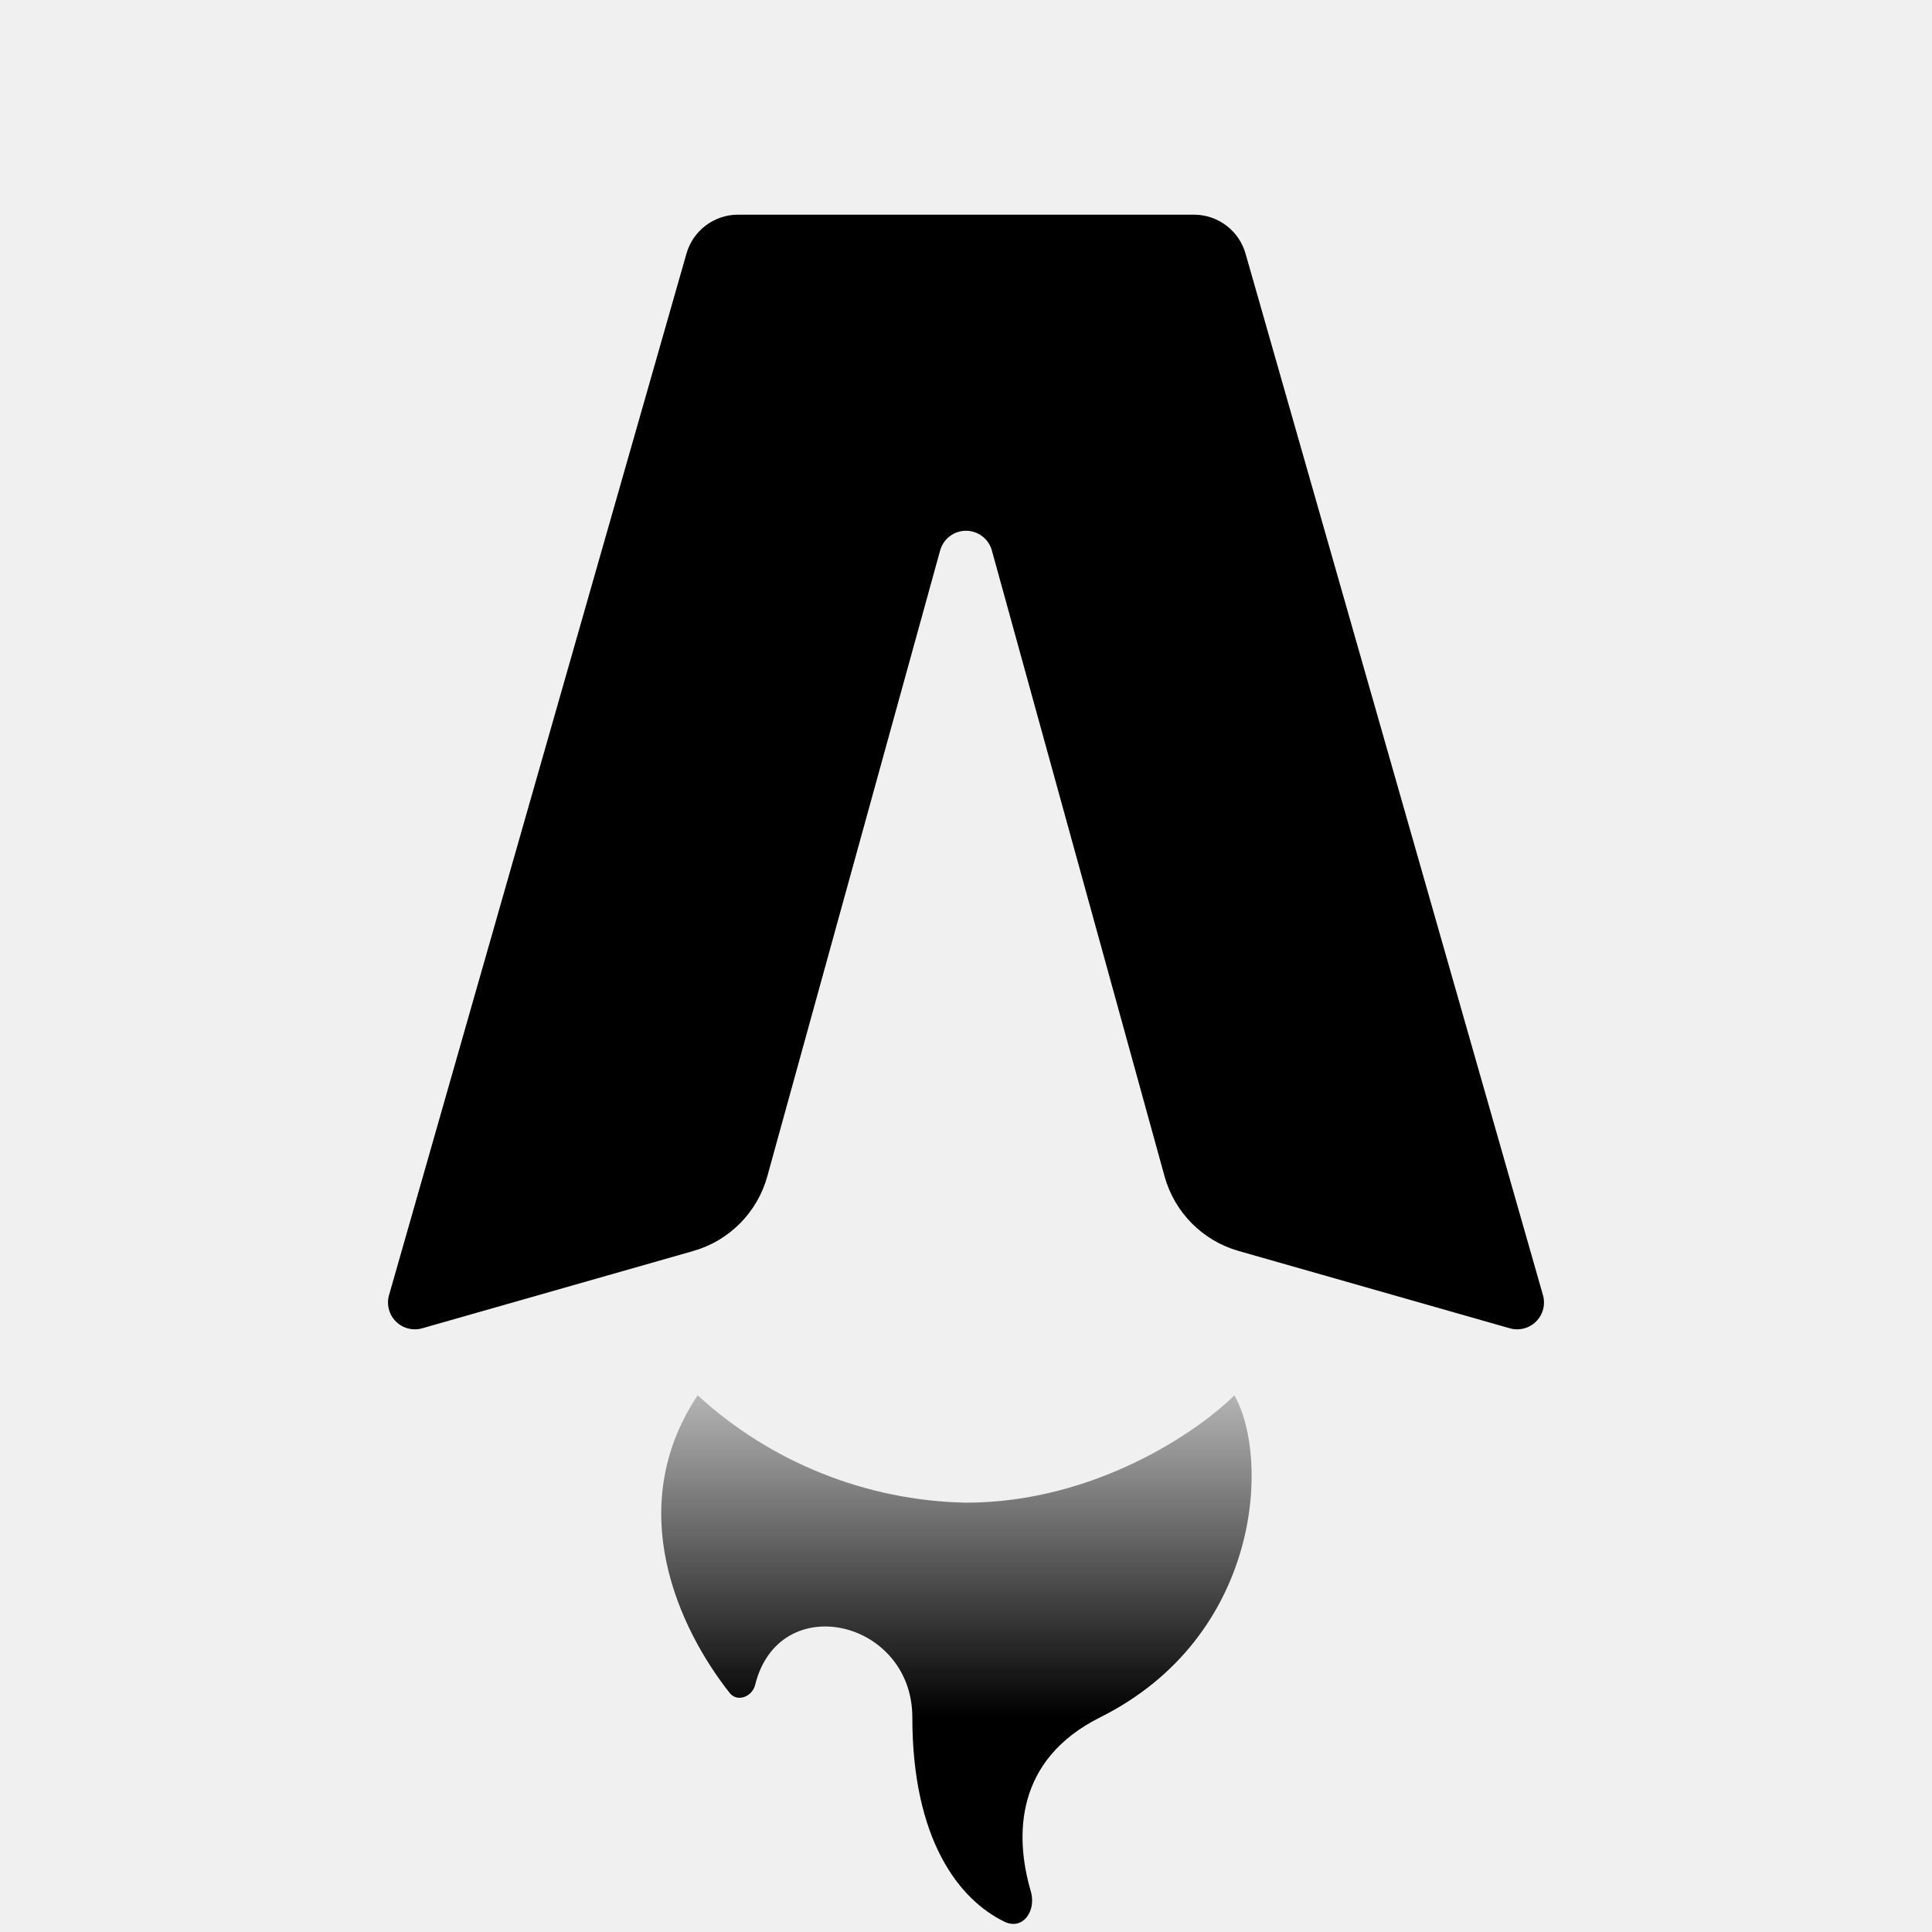
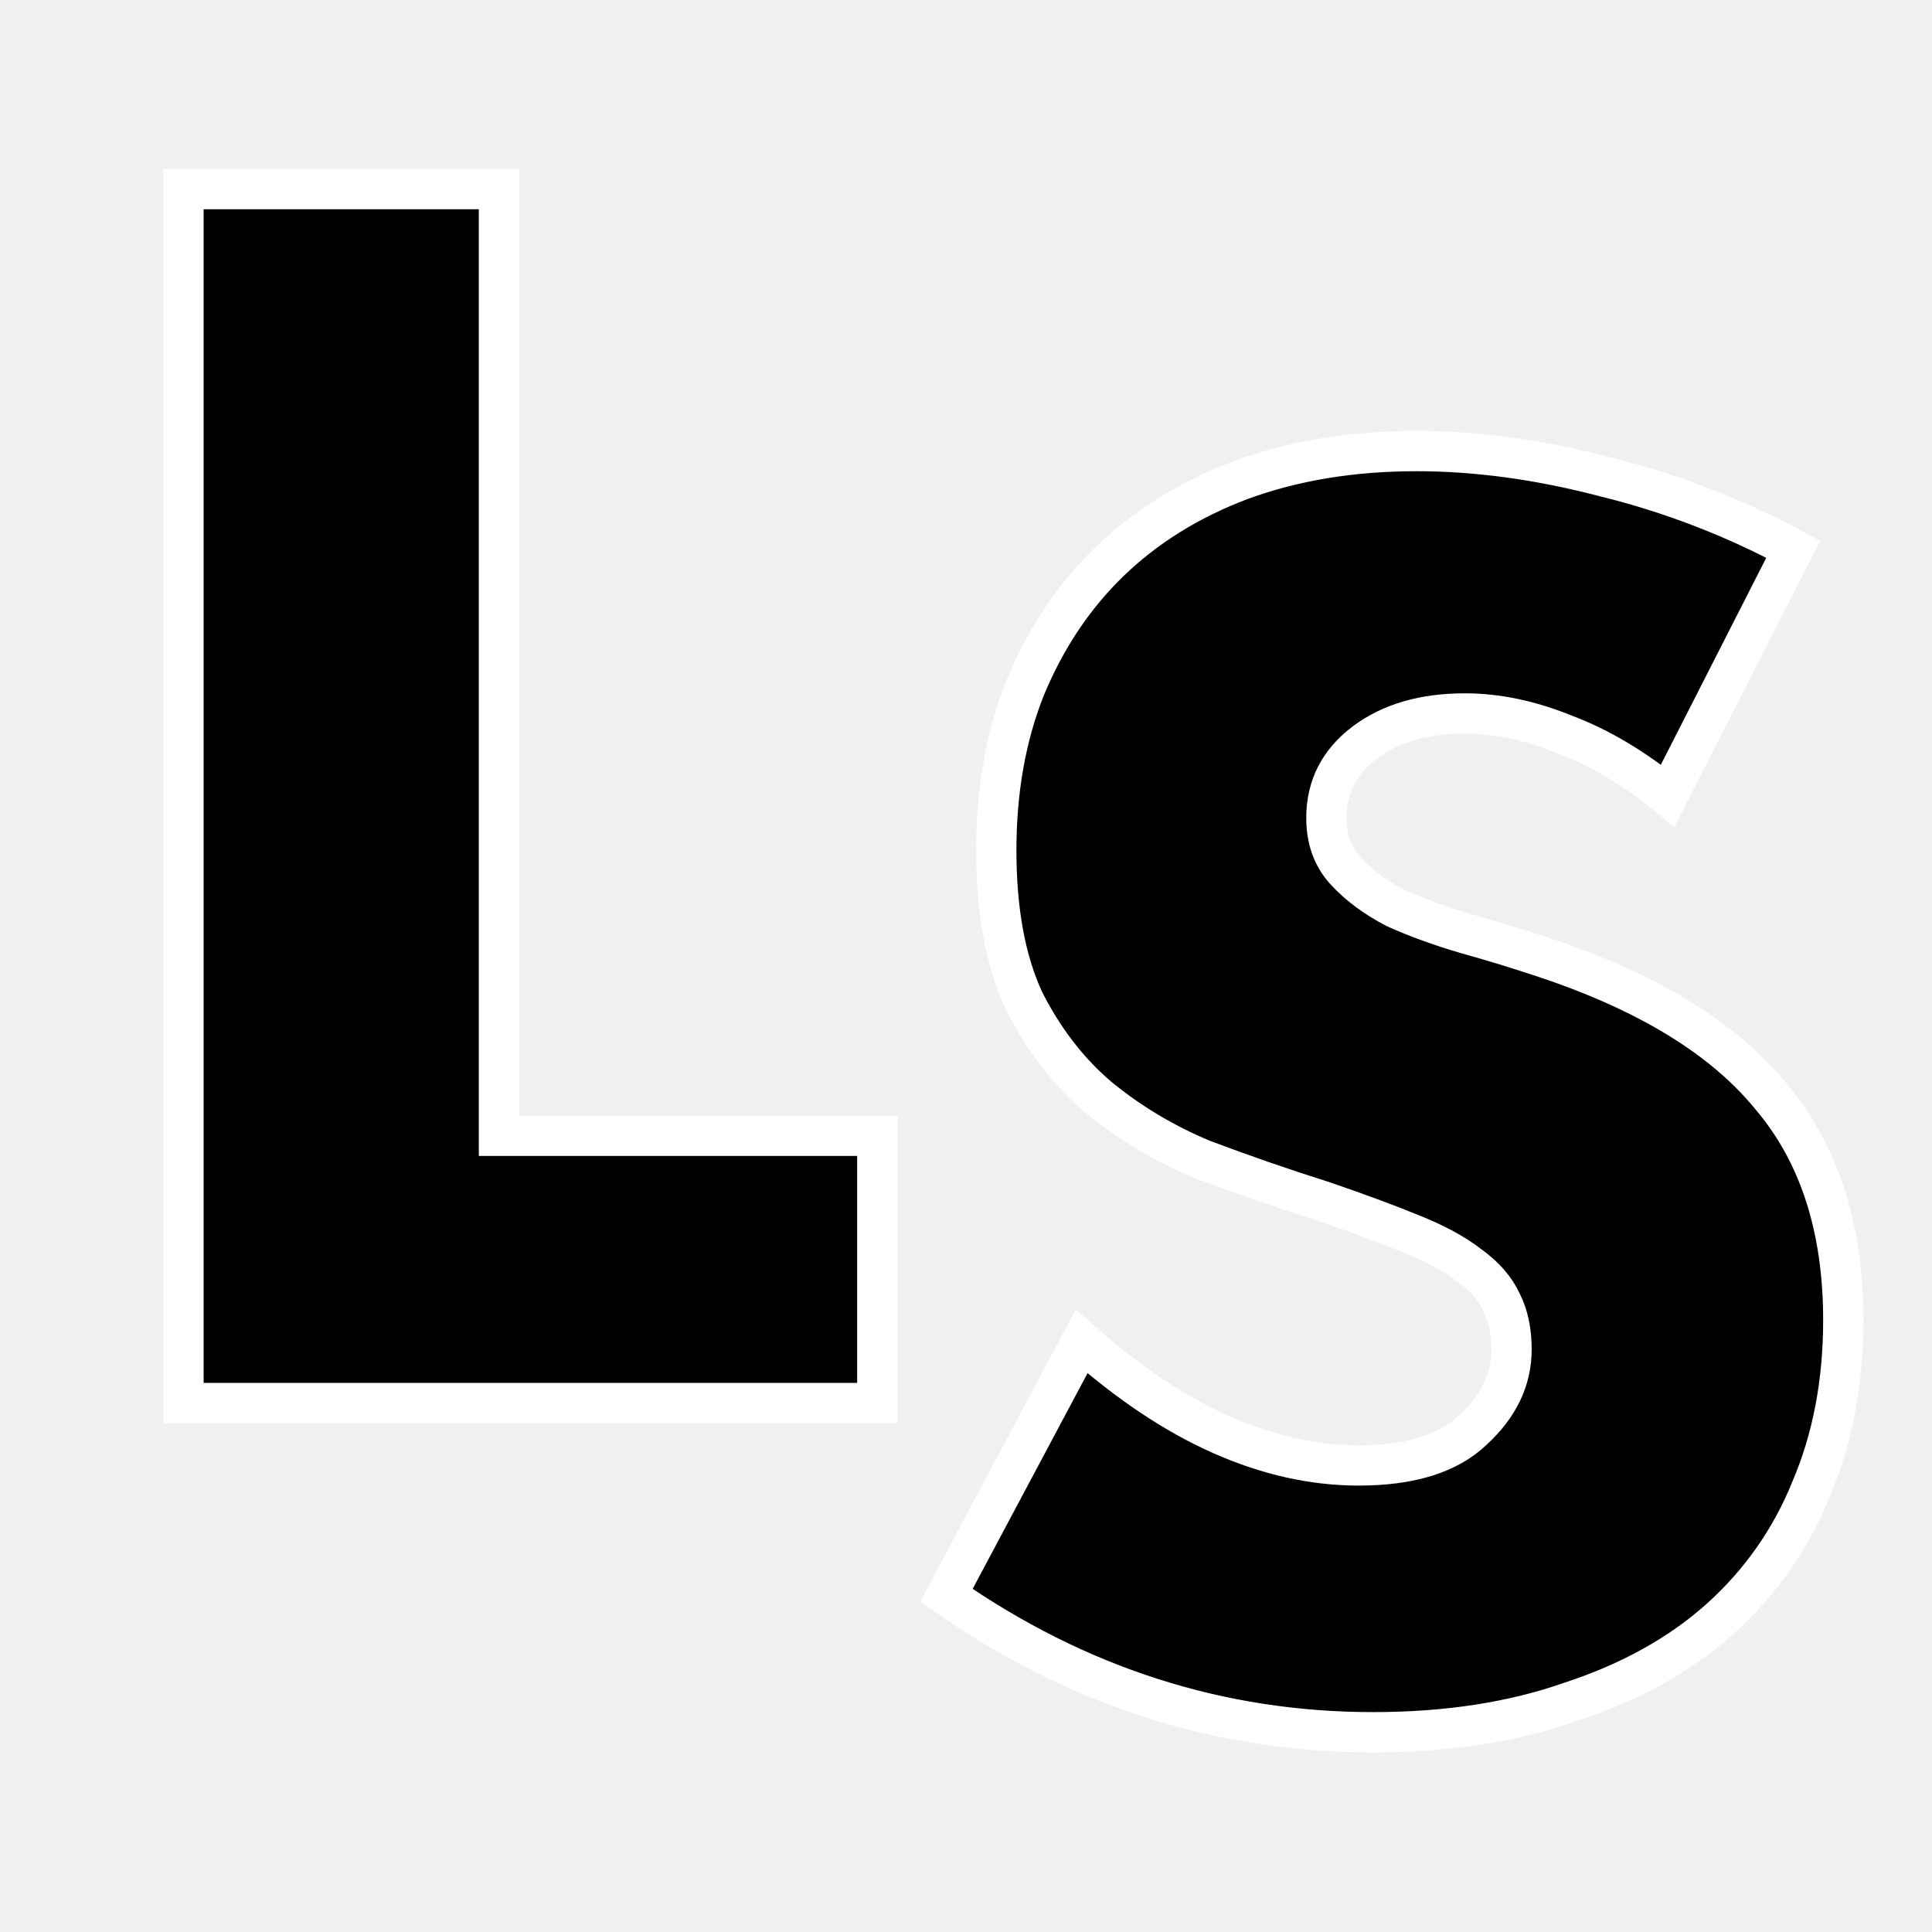
- <svg xmlns="http://www.w3.org/2000/svg" fill="none" viewBox="0 0 36 36">
-   <path fill="#000" d="M22.25 4h-8.5a1 1 0 0 0-.96.73l-5.54 19.4a.5.5 0 0 0 .62.62l5.05-1.44a2 2 0 0 0 1.38-1.4l3.22-11.66a.5.5 0 0 1 .96 0l3.22 11.67a2 2 0 0 0 1.38 1.39l5.05 1.44a.5.5 0 0 0 .62-.62l-5.54-19.4a1 1 0 0 0-.96-.73Z" />
-   <path fill="url(#gradient)" d="M18 28a7.63 7.63 0 0 1-5-2c-1.4 2.1-.35 4.35.6 5.55.14.17.41.07.47-.15.44-1.8 2.93-1.22 2.93.6 0 2.28.87 3.4 1.72 3.81.34.16.59-.2.49-.56-.31-1.05-.29-2.46 1.29-3.25 3-1.5 3.17-4.83 2.5-6-.67.67-2.6 2-5 2Z" />
-   <defs>
-     <linearGradient id="gradient" x1="16" x2="16" y1="32" y2="24" gradientUnits="userSpaceOnUse">
-       <stop stop-color="#000" />
-       <stop offset="1" stop-color="#000" stop-opacity="0" />
-     </linearGradient>
-   </defs>
-   <style>
-     @media (prefers-color-scheme:dark){:root{filter:invert(100%)}}
-   </style>
+ <svg xmlns="http://www.w3.org/2000/svg" width="48" height="48" viewBox="0 0 12.7 12.7" version="1.1" id="svg5">
+   <defs id="defs2" />
+   <g id="layer1">
+     <g aria-label="LS" id="text165" style="font-size:10.583px;line-height:1.25;stroke-width:0.265">
+       <path d="M 3.28,1.243 V 7.466 H 5.767 V 9.223 H 1.206 v -7.98 z" style="font-weight:bold;font-family:Futura;-inkscape-font-specification:'Futura Bold';stroke:#ffffff;stroke-opacity:1" id="path3067" />
+       <path d="M 10.963,5.23 Q 10.624,4.955 10.285,4.828 9.947,4.69 9.629,4.69 q -0.402,0 -0.656,0.19 -0.254,0.19 -0.254,0.497 0,0.212 0.127,0.349 0.127,0.138 0.328,0.243 0.212,0.095 0.466,0.169 0.265,0.074 0.519,0.159 1.016,0.339 1.482,0.91 0.476,0.561 0.476,1.471 0,0.614 -0.212,1.111 -0.201,0.497 -0.603,0.857 -0.392,0.349 -0.974,0.54 -0.571,0.201 -1.302,0.201 -1.513,0 -2.805,-0.9 L 7.11,8.818 q 0.466,0.413 0.921,0.614 0.455,0.201 0.9,0.201 0.508,0 0.751,-0.233 0.254,-0.233 0.254,-0.529 0,-0.18 -0.064,-0.307 Q 9.809,8.426 9.661,8.32 9.513,8.204 9.269,8.108 9.037,8.013 8.698,7.897 8.296,7.77 7.904,7.622 7.523,7.463 7.216,7.209 6.92,6.955 6.729,6.574 6.549,6.182 6.549,5.59 q 0,-0.593 0.19,-1.069 Q 6.941,4.034 7.29,3.695 7.65,3.346 8.158,3.155 8.677,2.965 9.312,2.965 q 0.593,0 1.238,0.169 0.646,0.159 1.238,0.476 z" style="font-weight:bold;font-family:Futura;-inkscape-font-specification:'Futura Bold';stroke:#ffffff;stroke-opacity:1" id="path3069" />
+     </g>
+   </g>
</svg>
